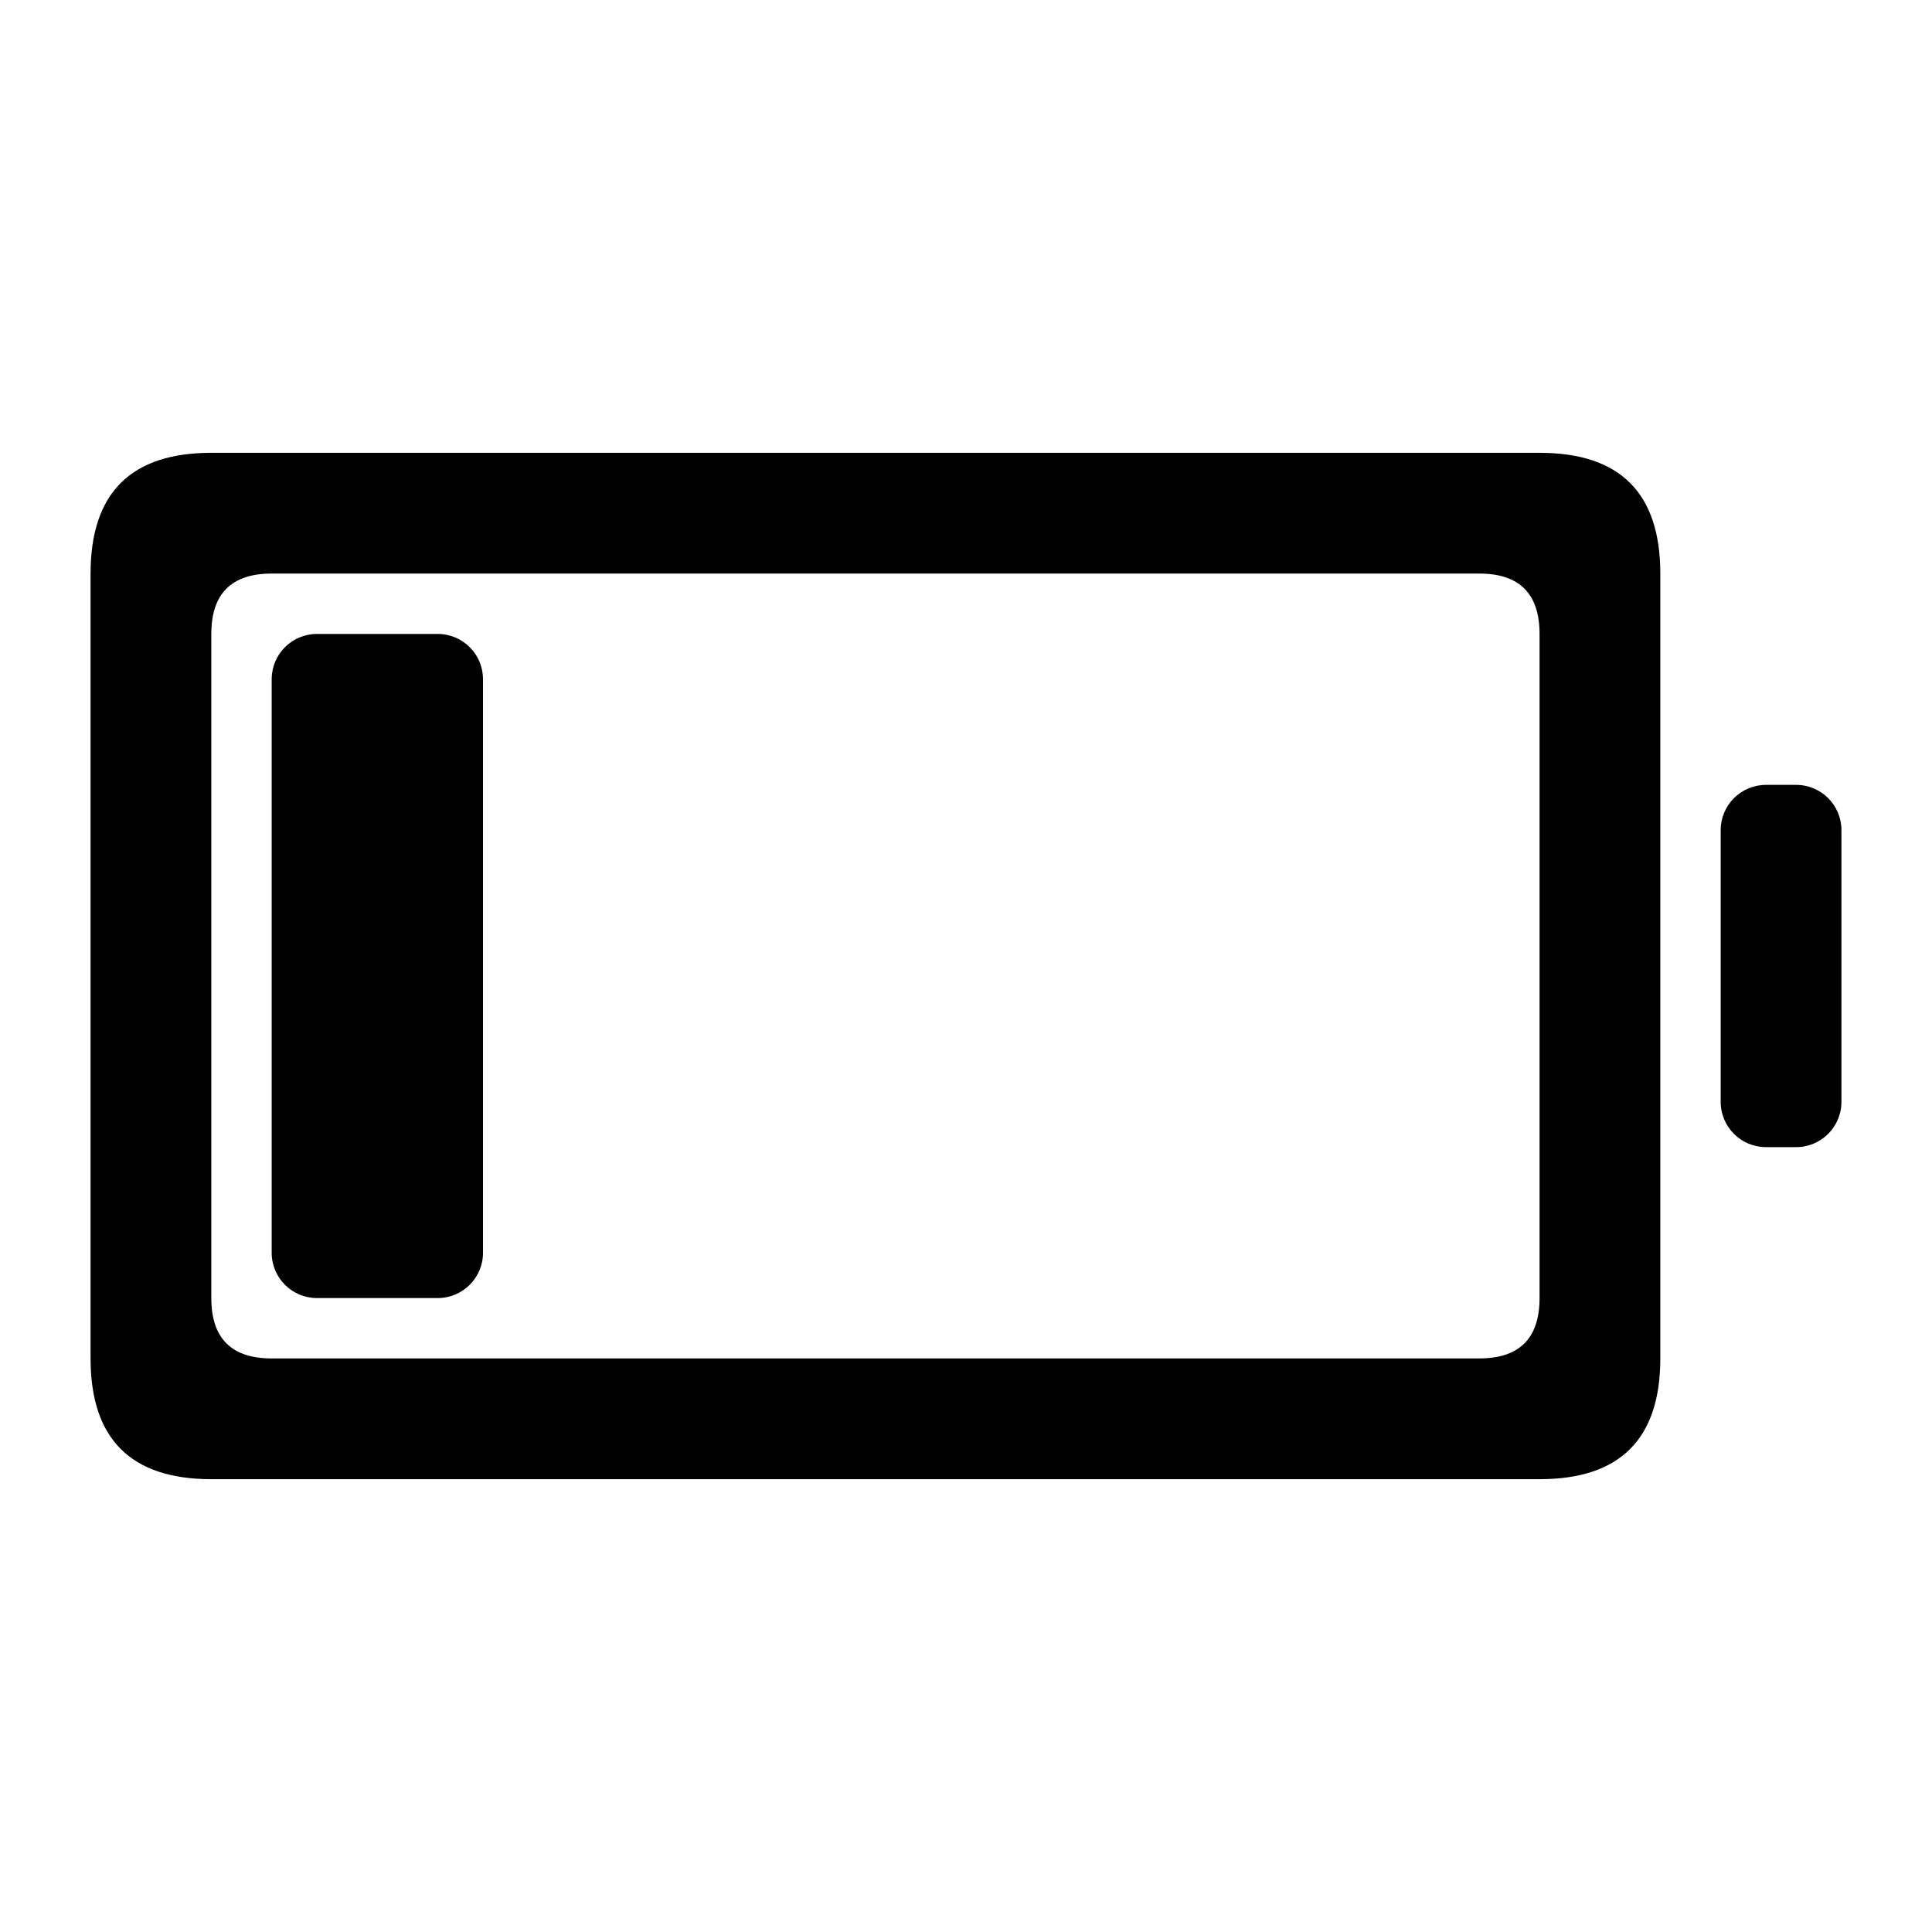
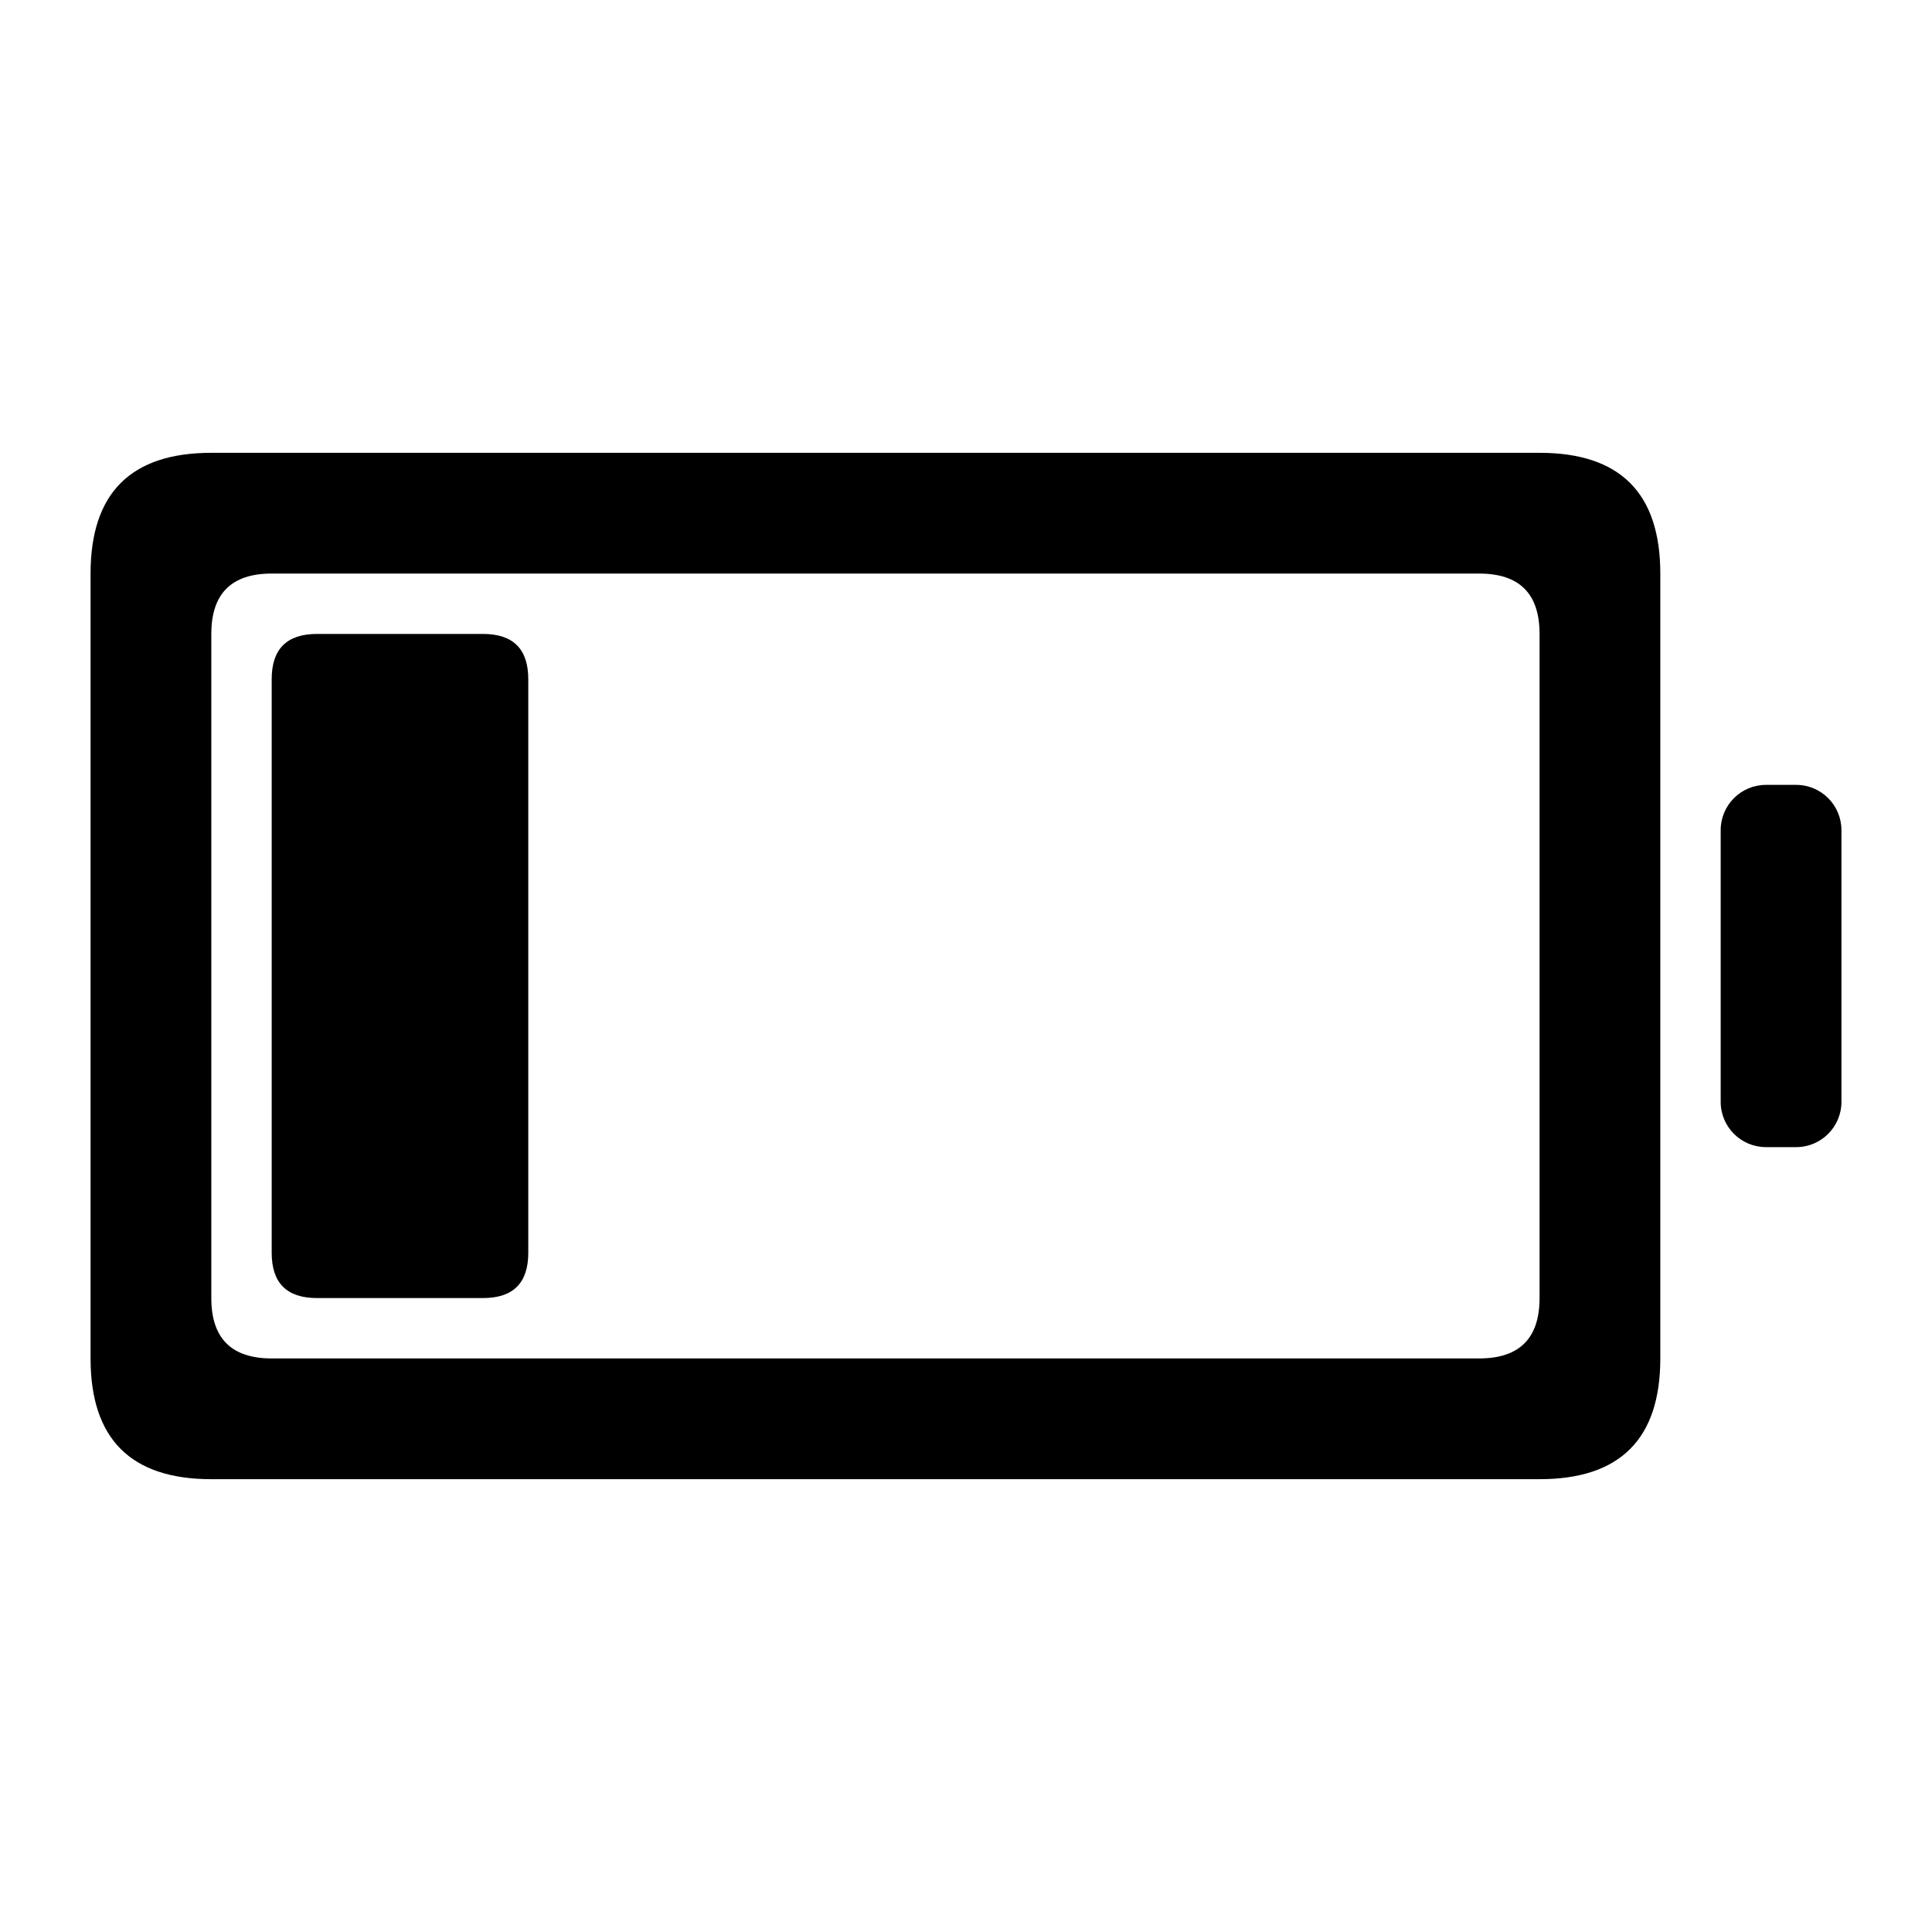
<svg xmlns="http://www.w3.org/2000/svg" width="512" height="512" viewBox="0 0 512 512" class="solid-icon">
+   <rect x="456" y="208" width="32" height="96" rx="12" />
  <path fill-rule="evenodd" d="M56 120H408Q440 120 440 152V360Q440 392 408 392H56Q24 392 24 360V152Q24 120 56 120ZM72 152Q56 152 56 168V344Q56 360 72 360H392Q408 360 408 344V168Q408 152 392 152Z" />
-   <rect x="456" y="208" width="32" height="96" rx="12" />
-   <rect x="72" y="168" width="56" height="176" rx="12" />
+   <path d="M84 168H128Q140 168 140 180V332Q140 344 128 344H84Q72 344 72 332V180Q72 168 84 168Z" />
</svg>
